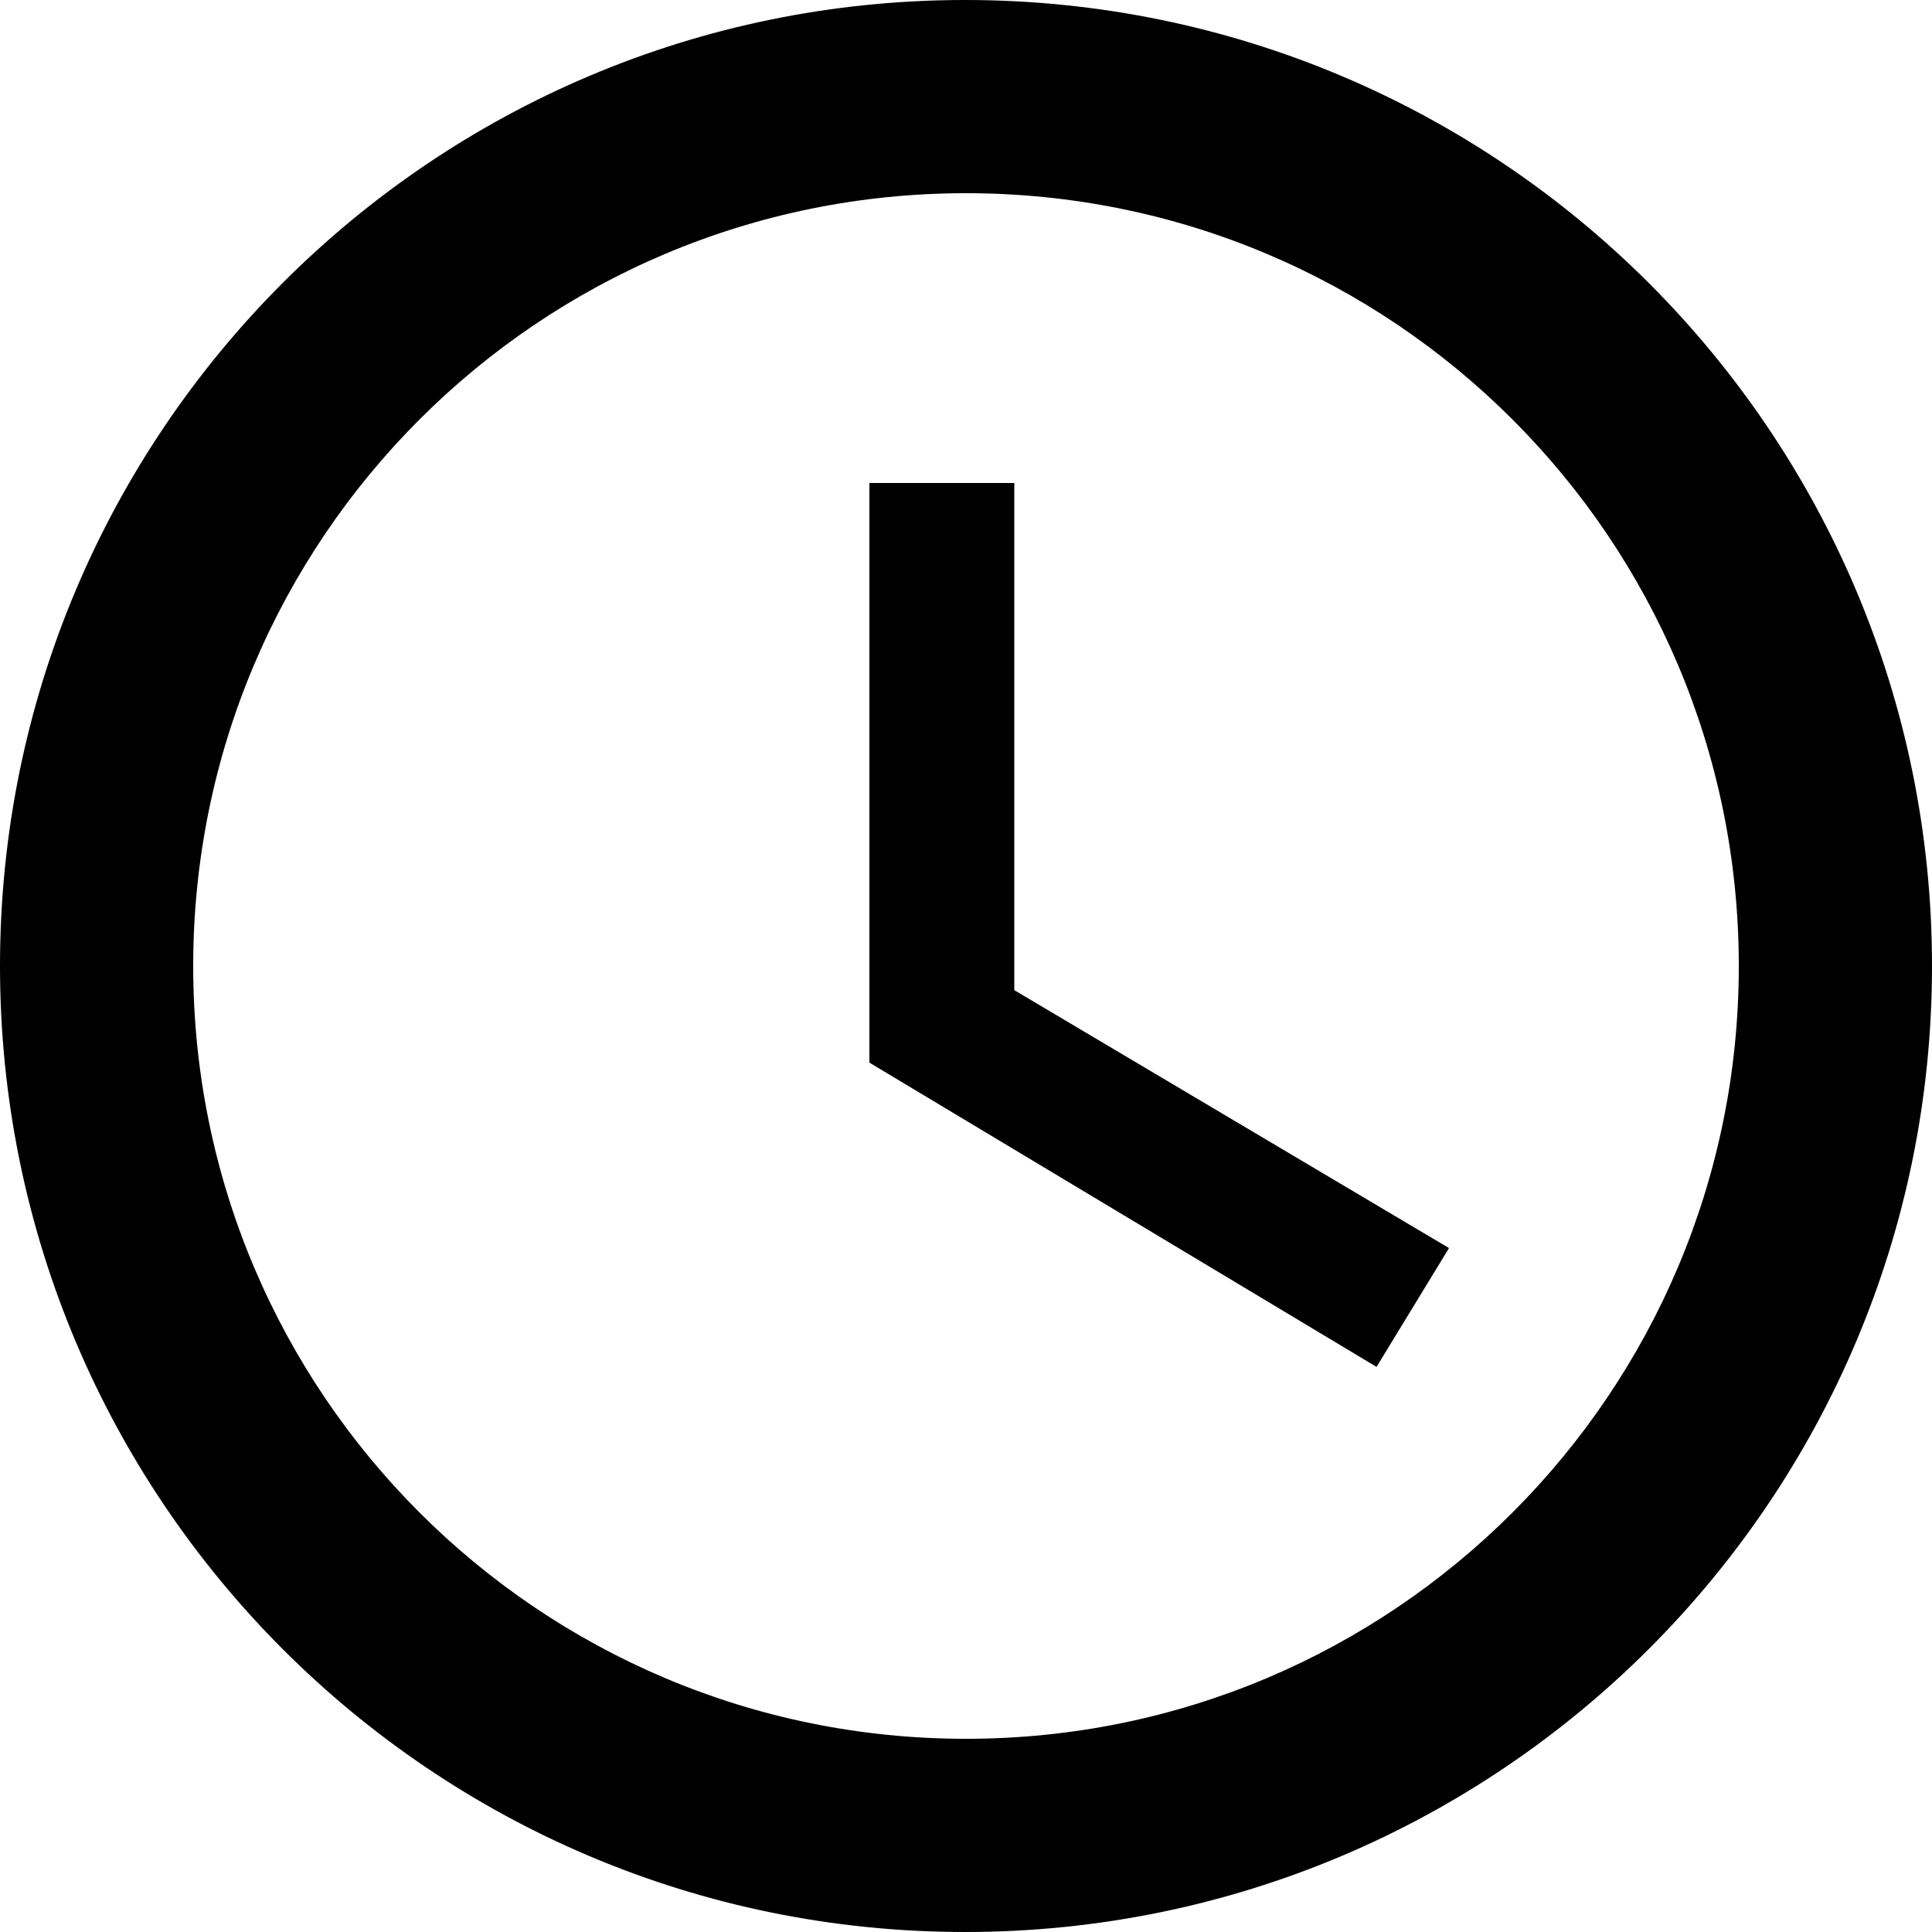
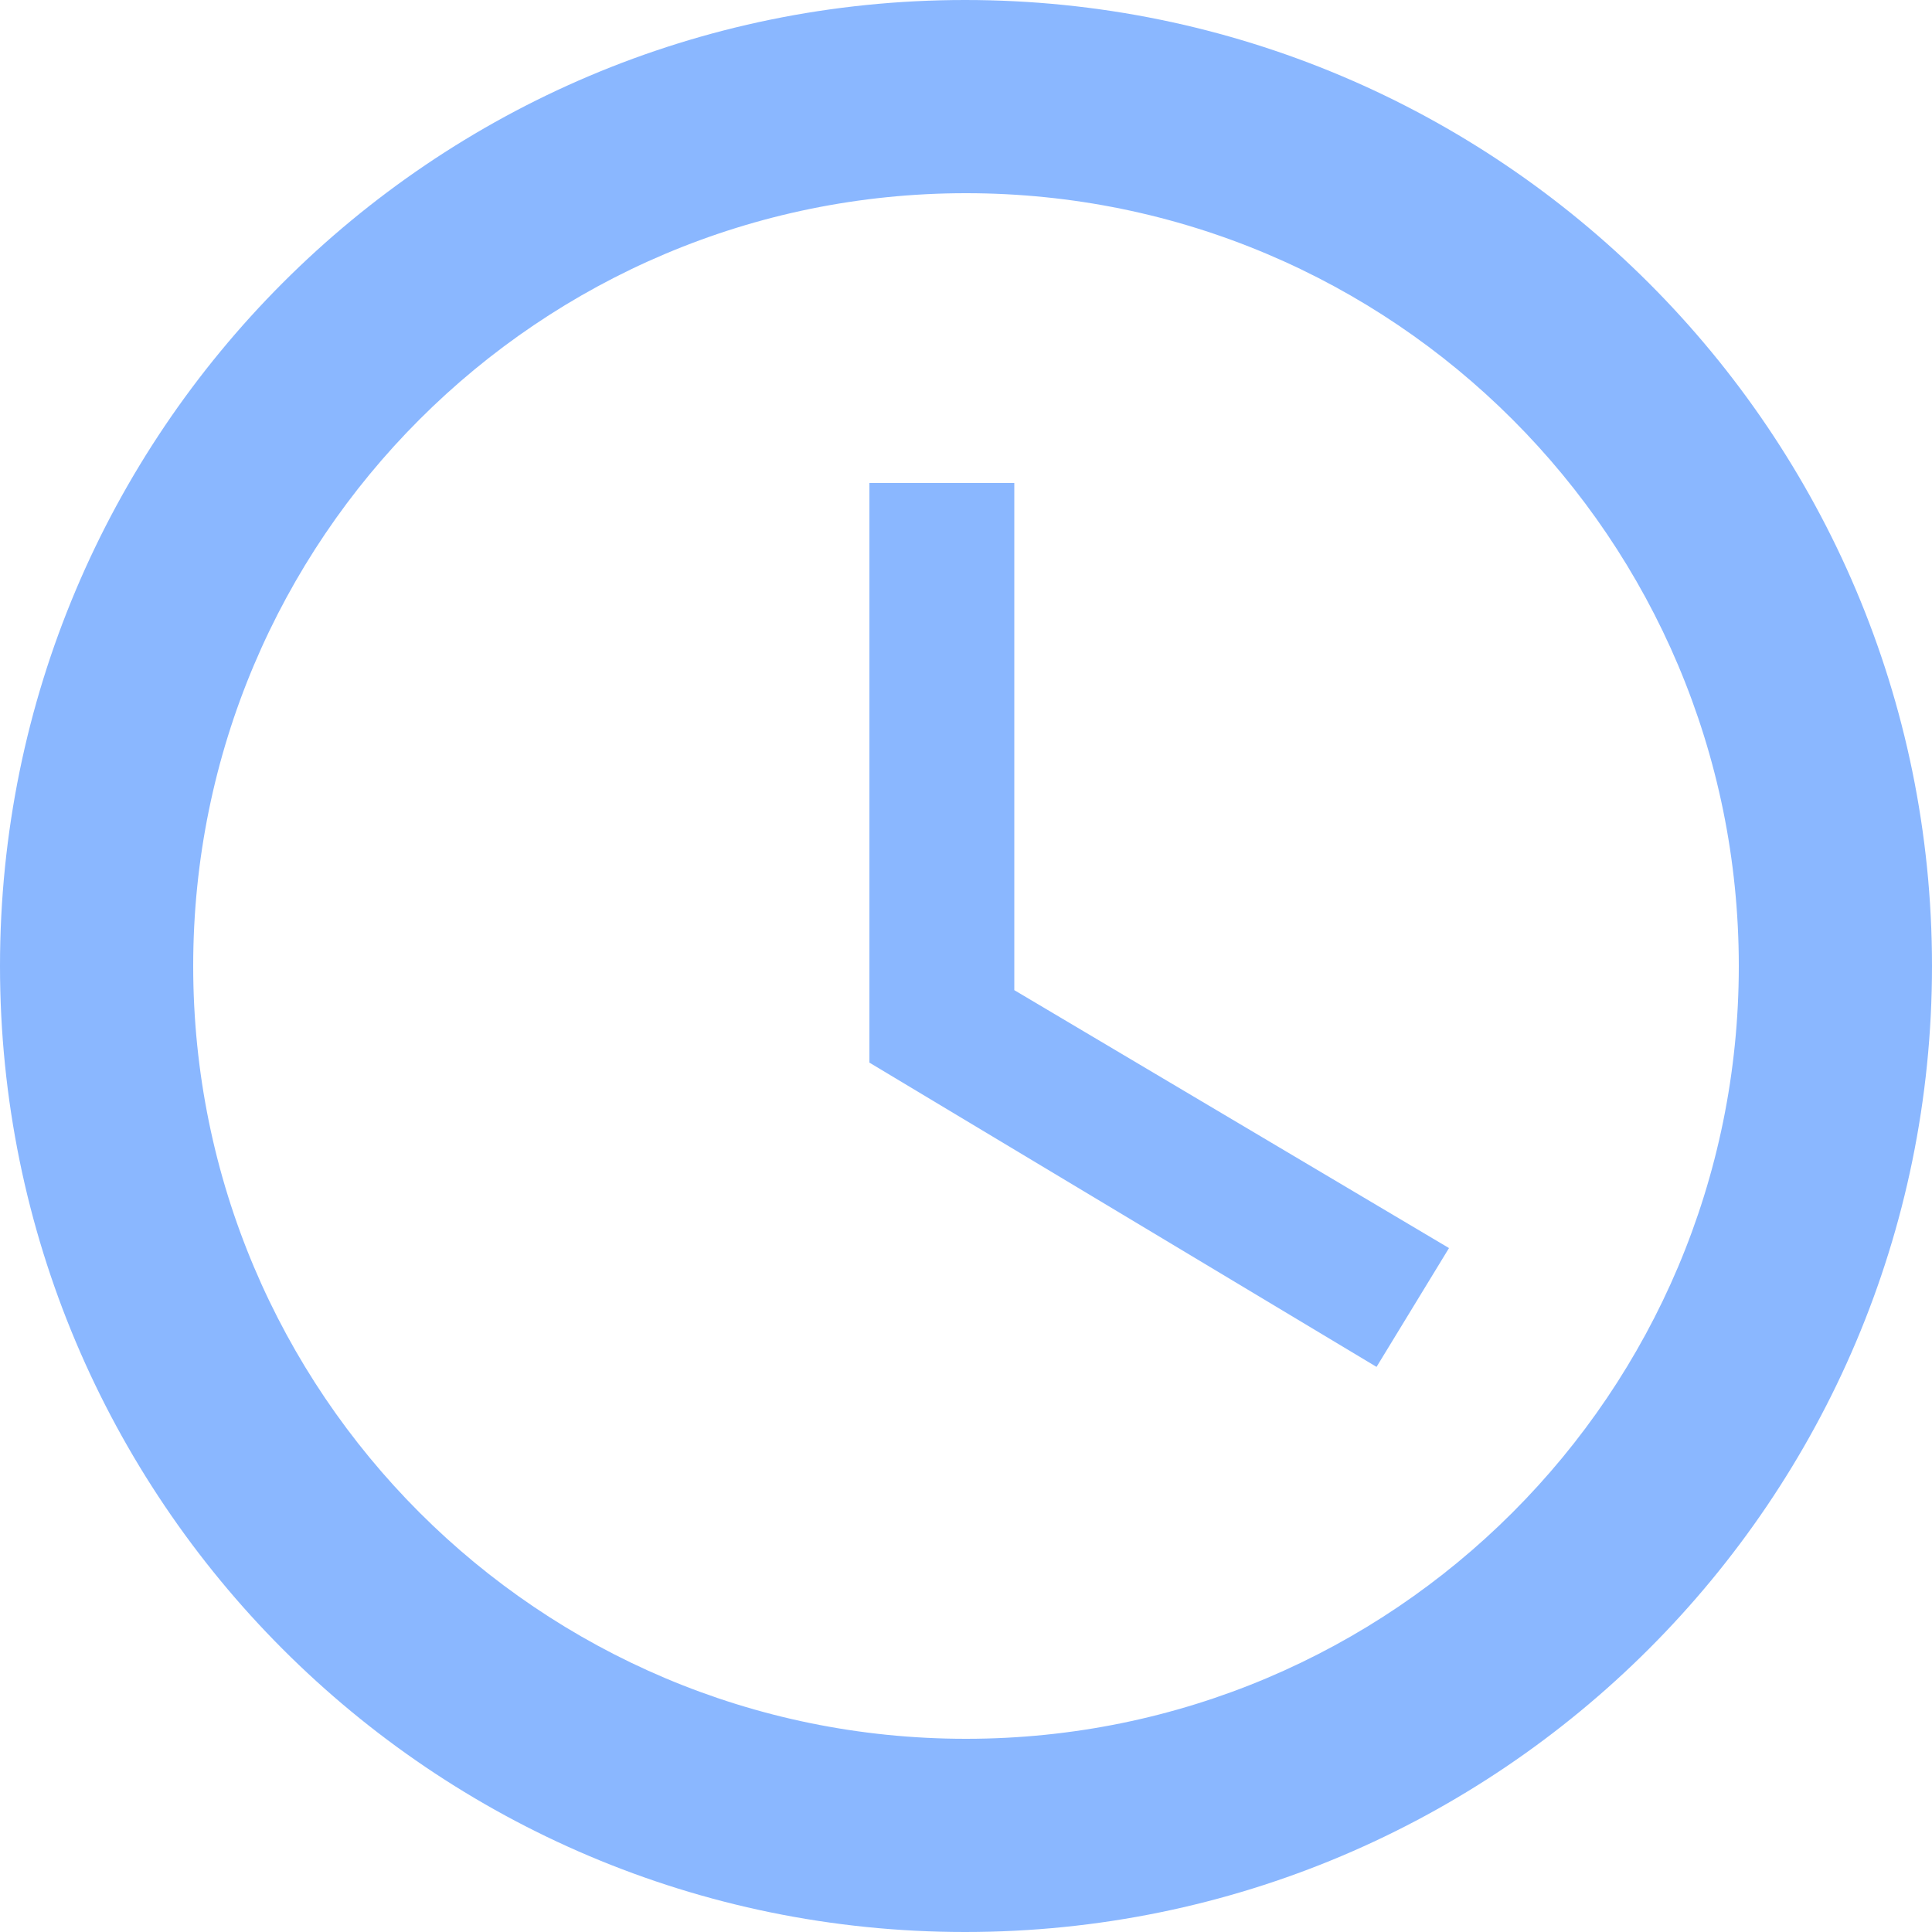
<svg xmlns="http://www.w3.org/2000/svg" width="18" height="18" viewBox="0 0 18 18" fill="none">
-   <path d="M8.991 0C4.023 0 0 4.032 0 9C0 13.968 4.023 18 8.991 18C13.968 18 18 13.968 18 9C18 4.032 13.968 0 8.991 0ZM9 16.2C5.022 16.2 1.8 12.978 1.8 9C1.8 5.022 5.022 1.8 9 1.8C12.978 1.8 16.2 5.022 16.2 9C16.2 12.978 12.978 16.2 9 16.2Z" fill="black" />
-   <path d="M9.45 4.5H8.1V9.9L12.825 12.735L13.5 11.628L9.45 9.225V4.5Z" fill="black" />
+   <path d="M8.991 0C4.023 0 0 4.032 0 9C0 13.968 4.023 18 8.991 18C13.968 18 18 13.968 18 9C18 4.032 13.968 0 8.991 0ZM9 16.2C5.022 16.2 1.8 12.978 1.8 9C1.8 5.022 5.022 1.8 9 1.8C12.978 1.8 16.2 5.022 16.2 9C16.2 12.978 12.978 16.2 9 16.2Z" fill="#8AB7FF" />
+   <path d="M9.45 4.5H8.1V9.9L12.825 12.735L13.5 11.628L9.45 9.225V4.5Z" fill="#8AB7FF" />
</svg>
